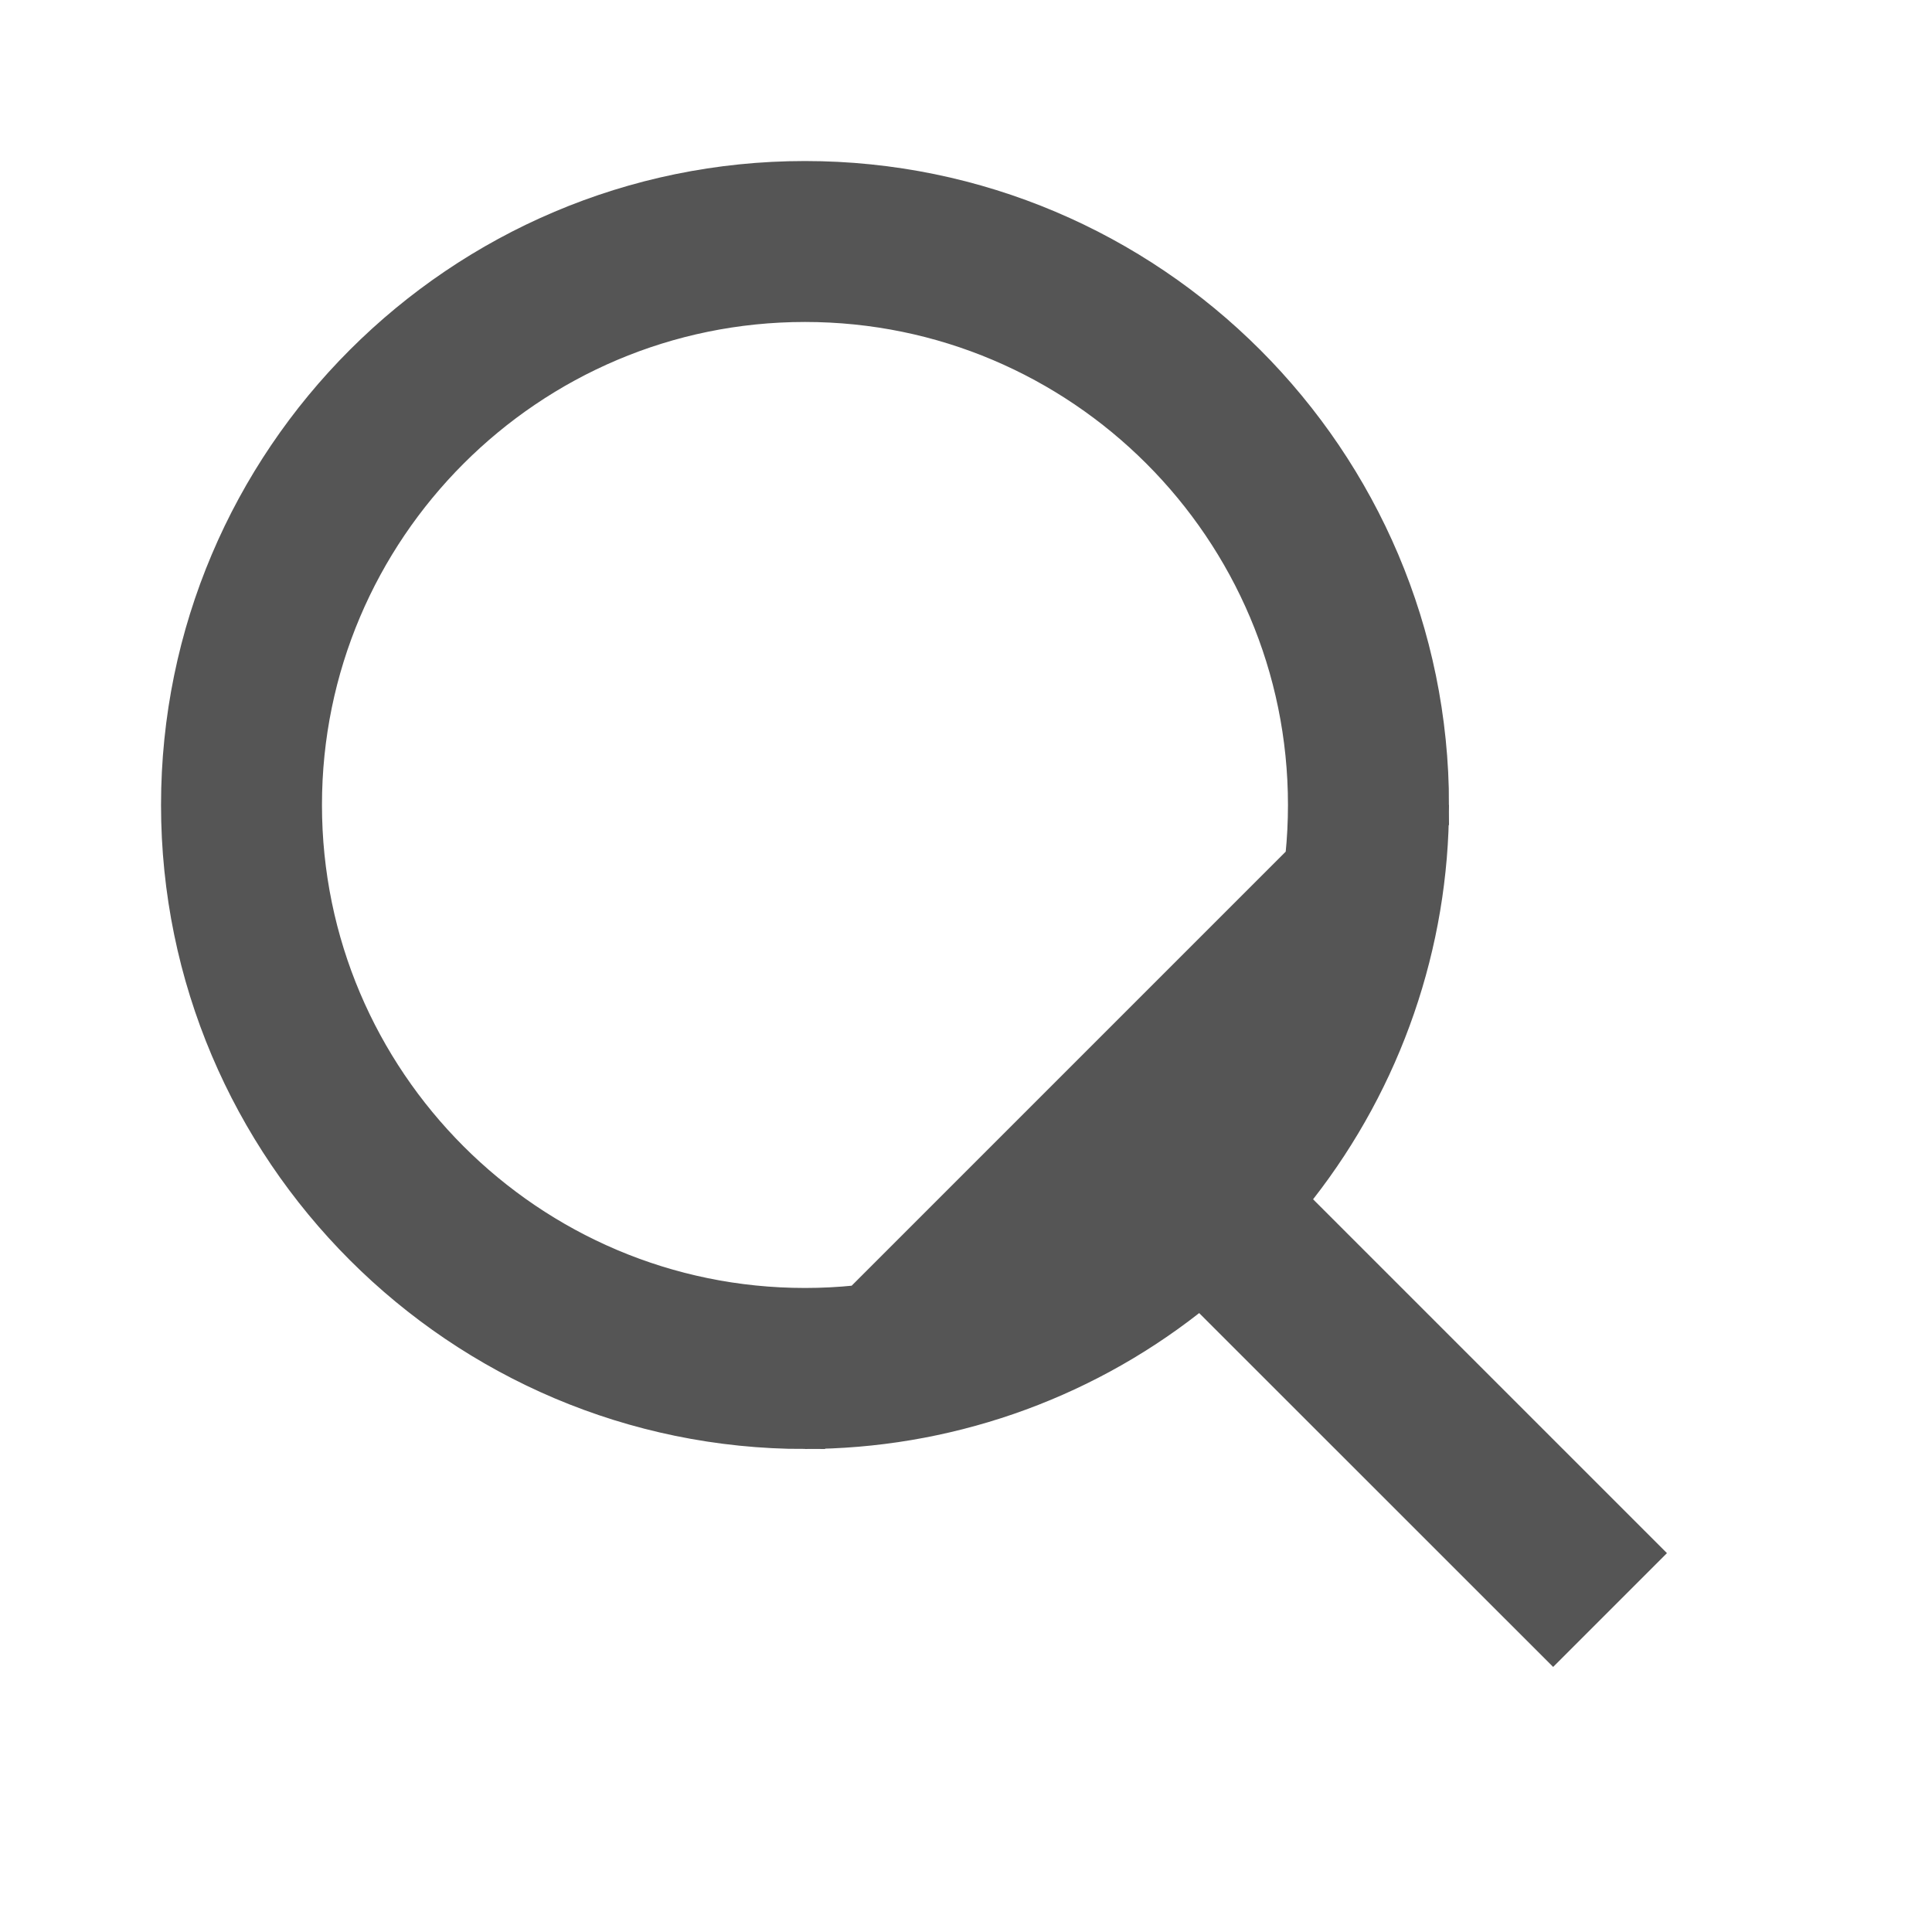
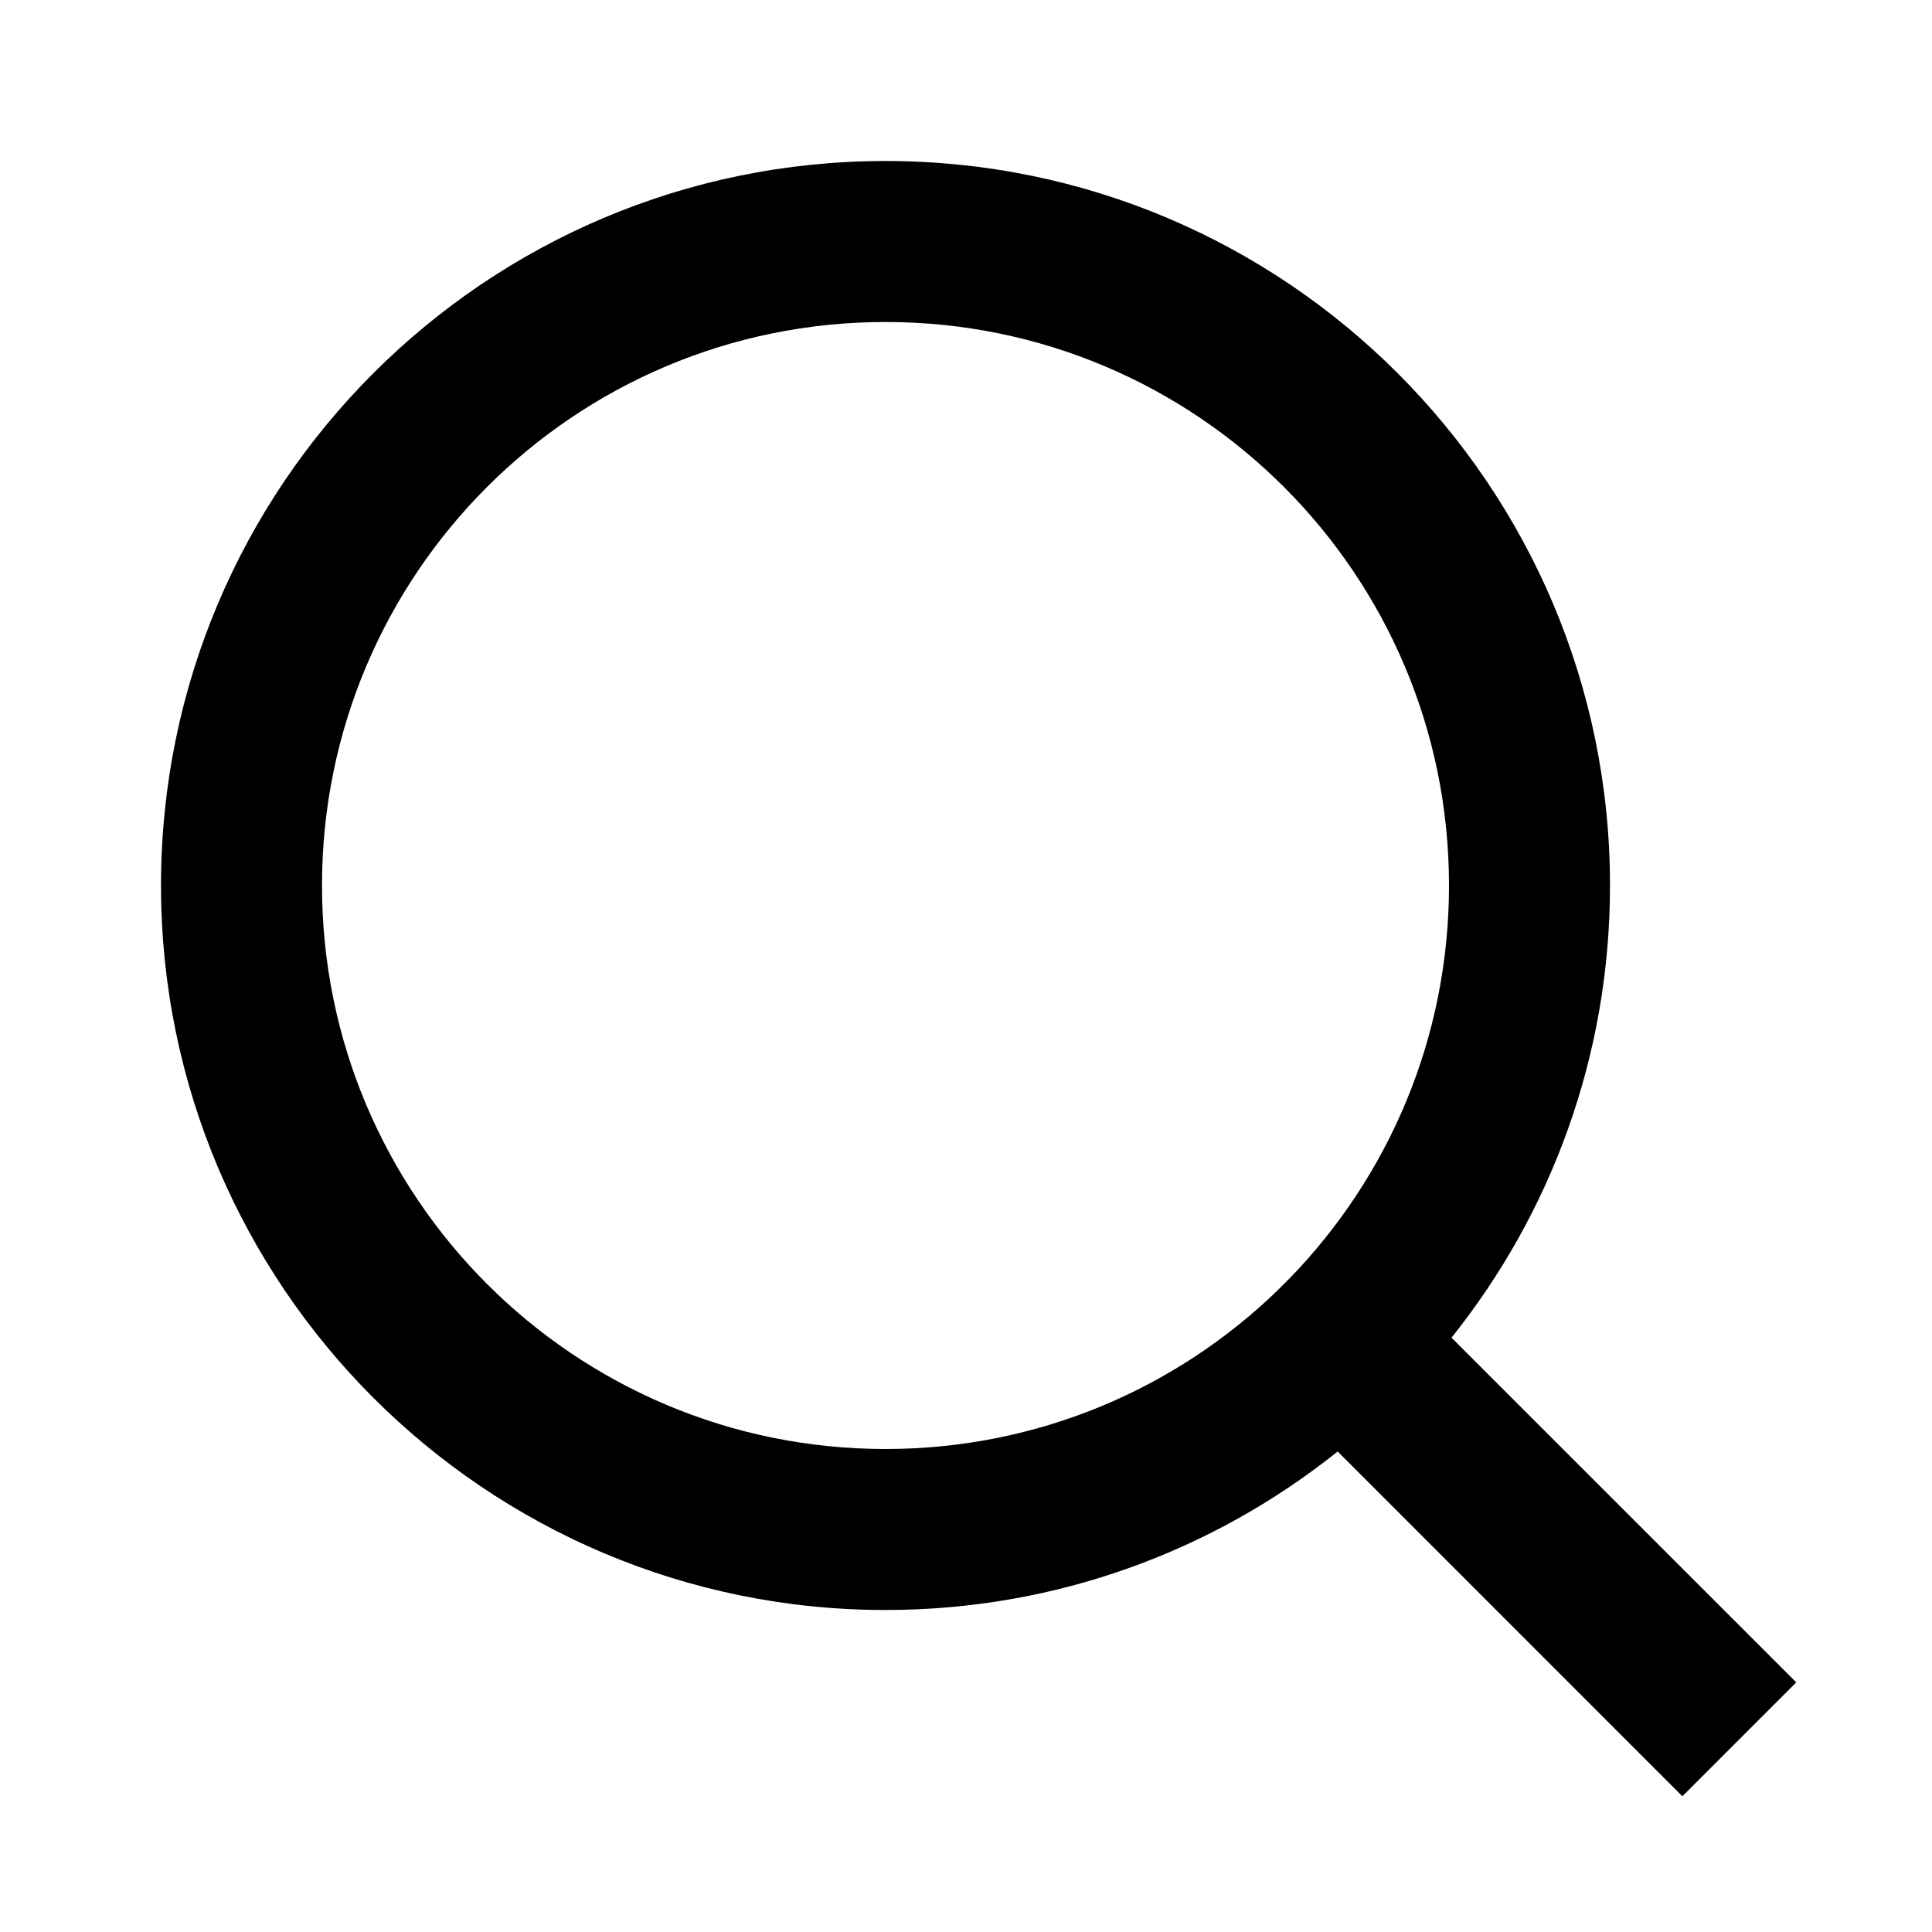
- <svg xmlns="http://www.w3.org/2000/svg" width="20" height="20" viewBox="0 0 20 20" fill="none">
-   <path d="M12.455 12.927L12.768 13.24L16.078 16.549L16.549 16.078L13.239 12.768L12.926 12.455L13.199 12.107C14.041 11.029 14.5 9.701 14.5 8.333L12.455 12.927ZM12.455 12.927L12.106 13.199M12.455 12.927L12.106 13.199M12.106 13.199C11.029 14.042 9.701 14.499 8.333 14.5L12.106 13.199ZM8.333 14.5C4.934 14.5 2.167 11.733 2.167 8.333C2.167 4.933 4.934 2.167 8.333 2.167C11.733 2.167 14.5 4.933 14.5 8.333L8.333 14.5ZM13.833 8.333C13.833 5.3 11.367 2.833 8.333 2.833C5.3 2.833 2.833 5.3 2.833 8.333C2.833 11.367 5.3 13.833 8.333 13.833C11.367 13.833 13.833 11.367 13.833 8.333Z" fill="#555555" stroke="#555555" />
+ <svg xmlns="http://www.w3.org/2000/svg" viewBox="0 0 24 24">
+   <path d="M18.031 16.617L22.314 20.899L20.899 22.314L16.617 18.031C15.077 19.263 13.124 20 11 20C6.032 20 2 15.968 2 11C2 6.032 6.032 2 11 2C15.968 2 20 6.032 20 11C20 13.124 19.263 15.077 18.031 16.617ZM16.025 15.875C17.247 14.615 18 12.896 18 11C18 7.133 14.867 4 11 4C7.133 4 4 7.133 4 11C4 14.867 7.133 18 11 18C12.896 18 14.615 17.247 15.875 16.025L16.025 15.875Z" />
</svg>
